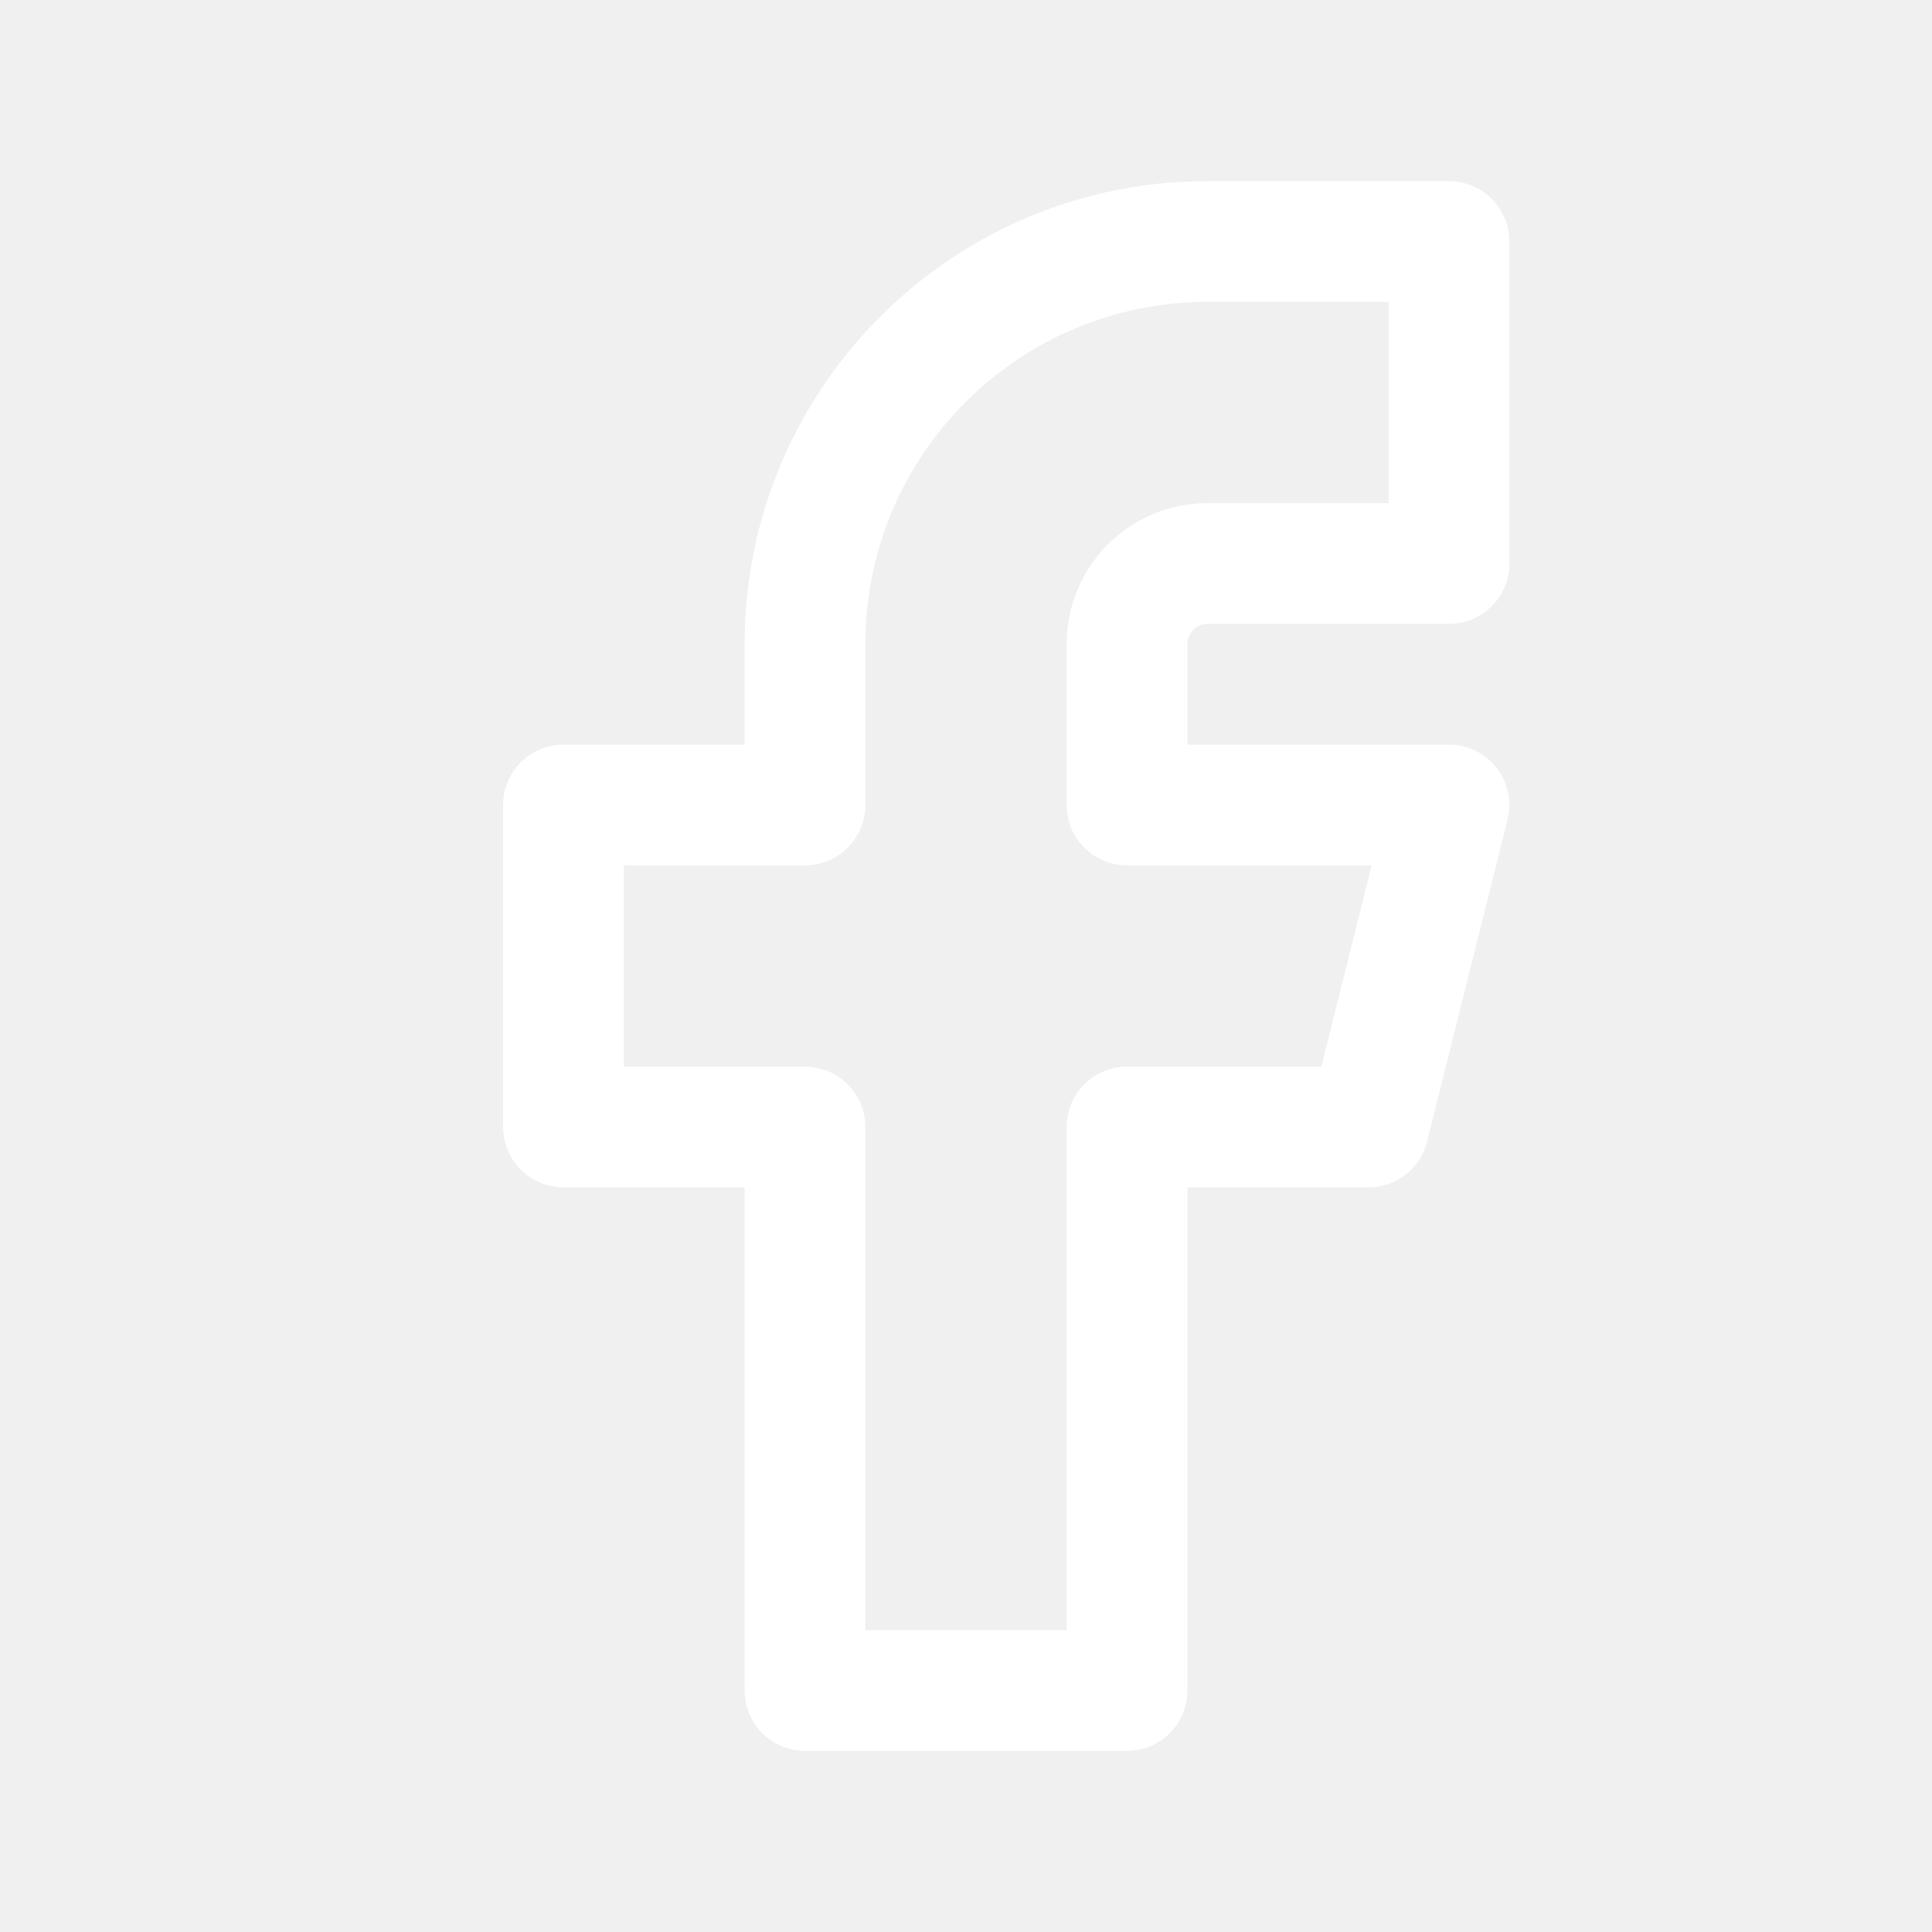
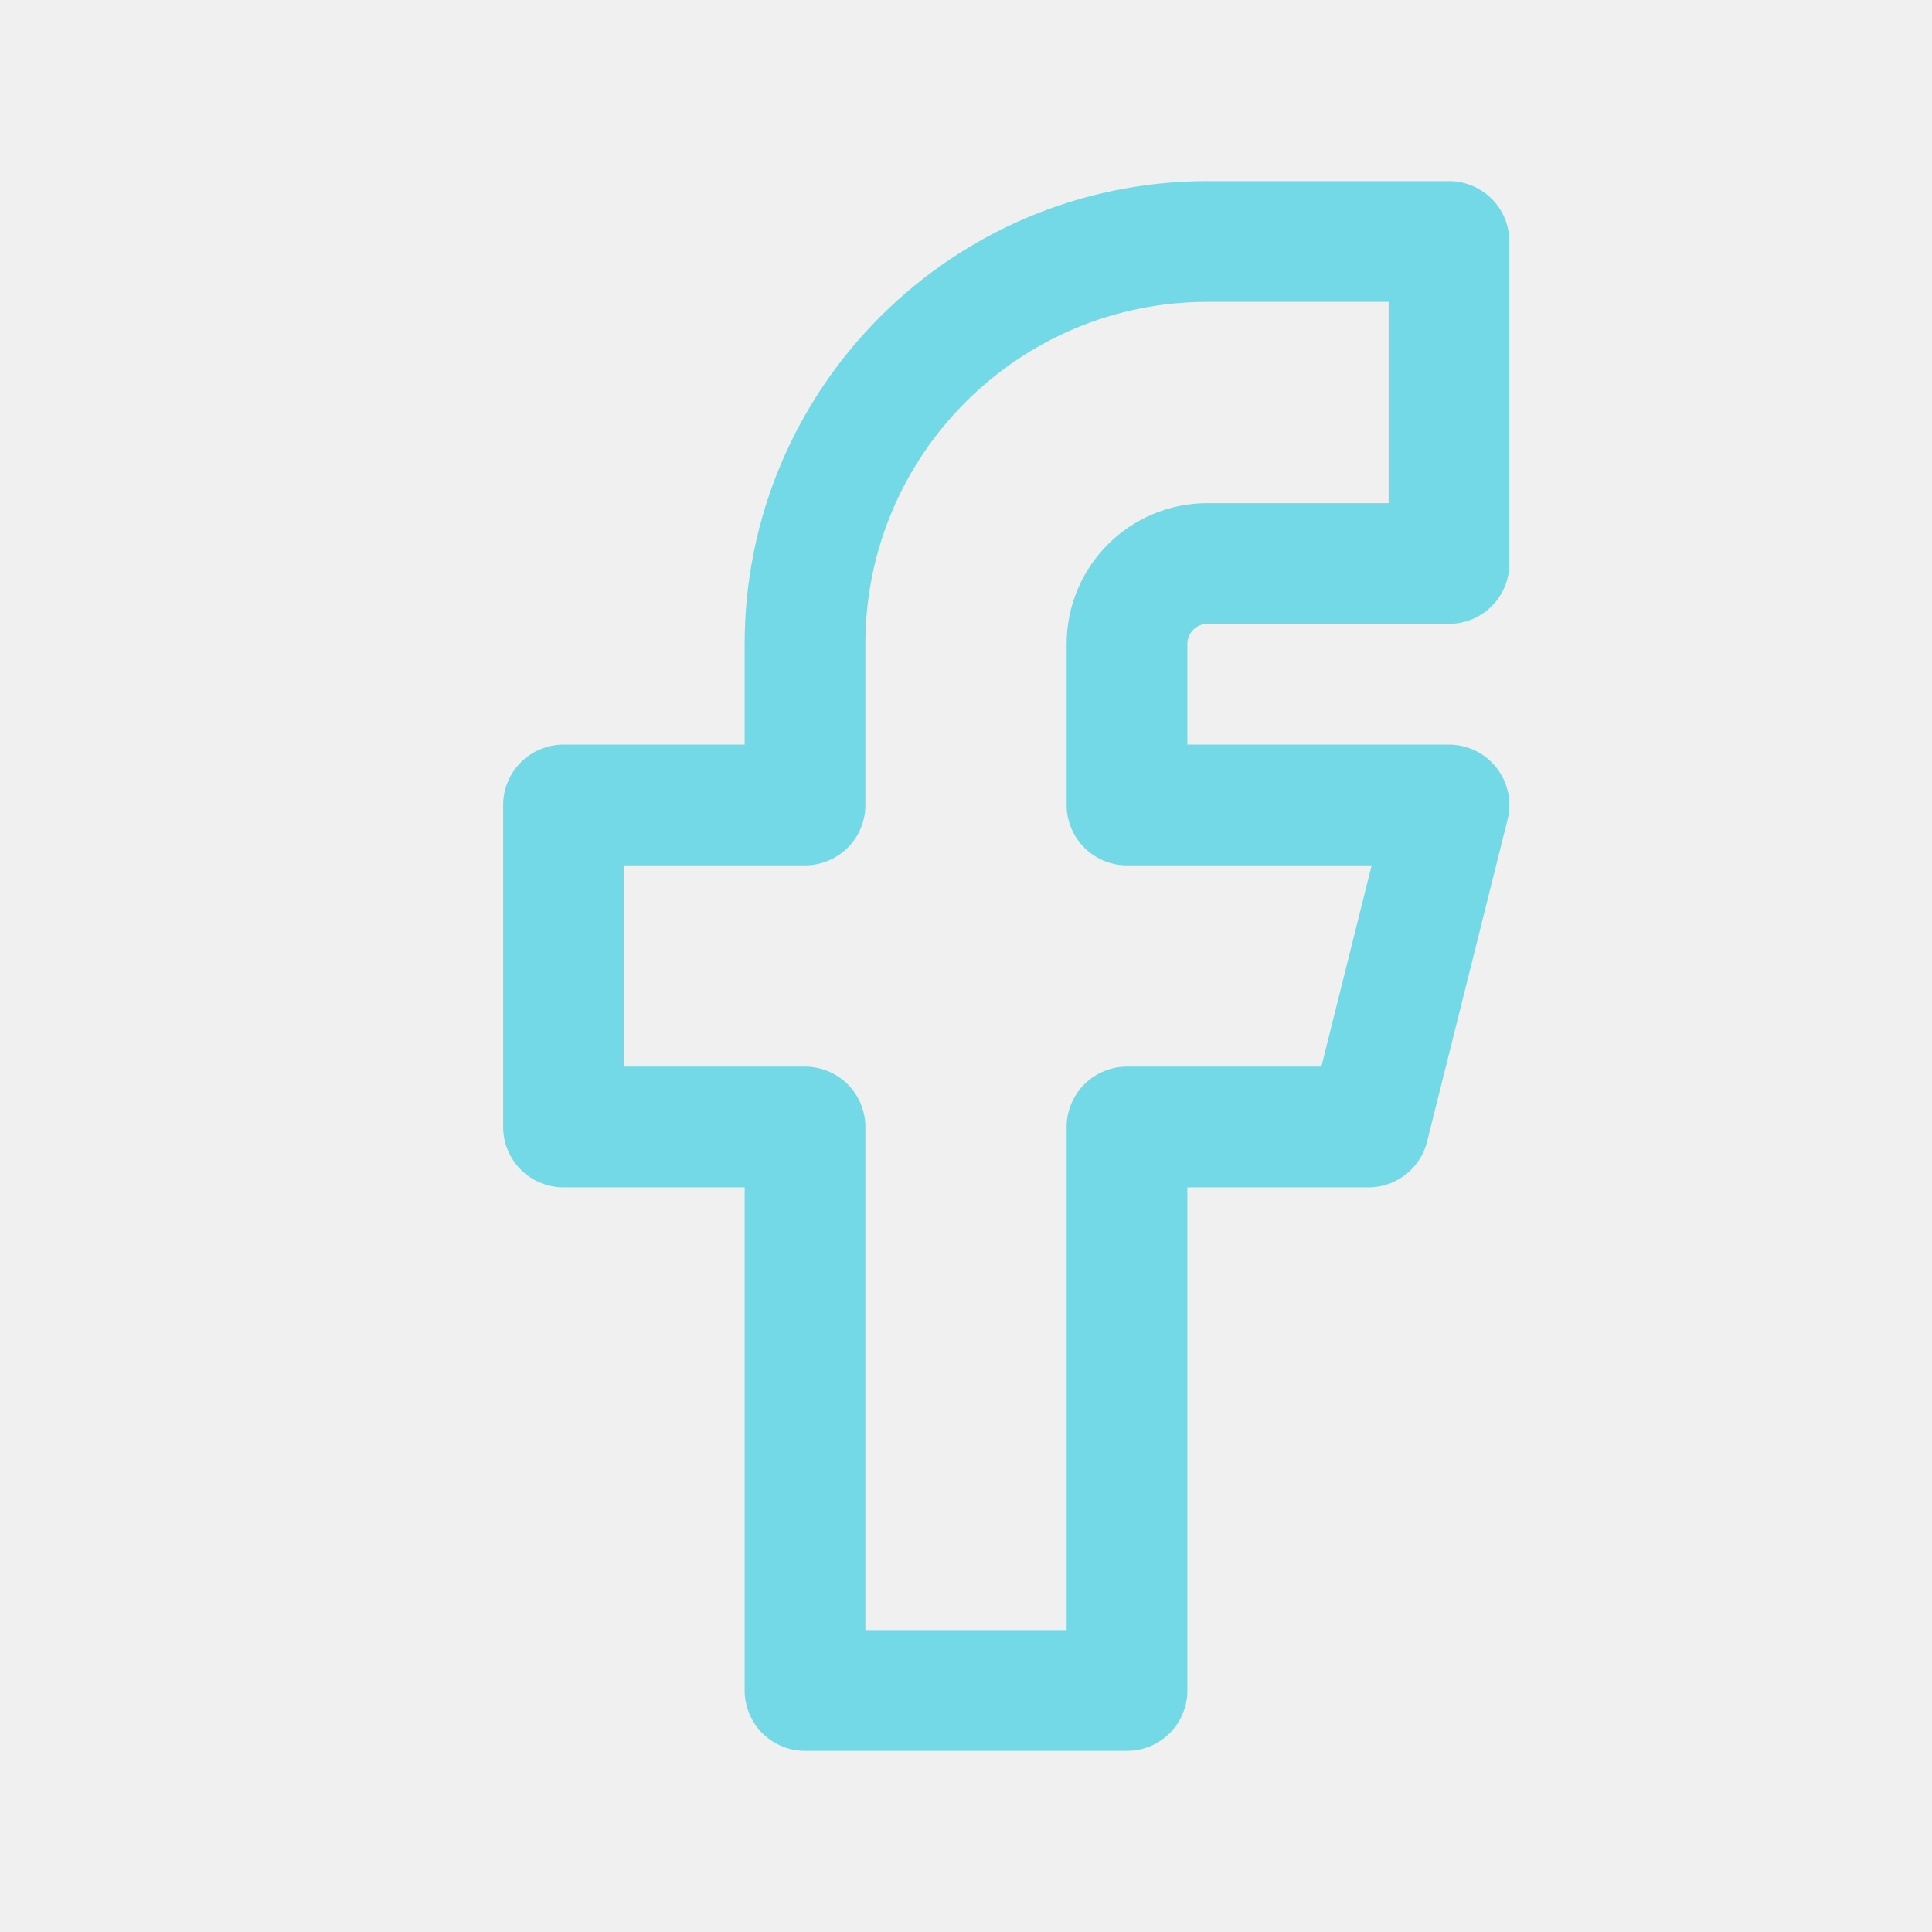
- <svg xmlns="http://www.w3.org/2000/svg" width="32" height="32" viewBox="0 0 24 24" fill="none" stroke="#ffffff" stroke-width="1.5" stroke-linecap="round" stroke-linejoin="round">
+ <svg xmlns="http://www.w3.org/2000/svg" width="32" height="32" viewBox="0 0 24 24" fill="none" stroke="#74D9E7" stroke-width="1.5" stroke-linecap="round" stroke-linejoin="round">
  <path d="M7 10v4h3v7h4v-7h3l1 -4h-4v-2a1 1 0 0 1 1 -1h3v-4h-3a5 5 0 0 0 -5 5v2h-3" />
</svg>
